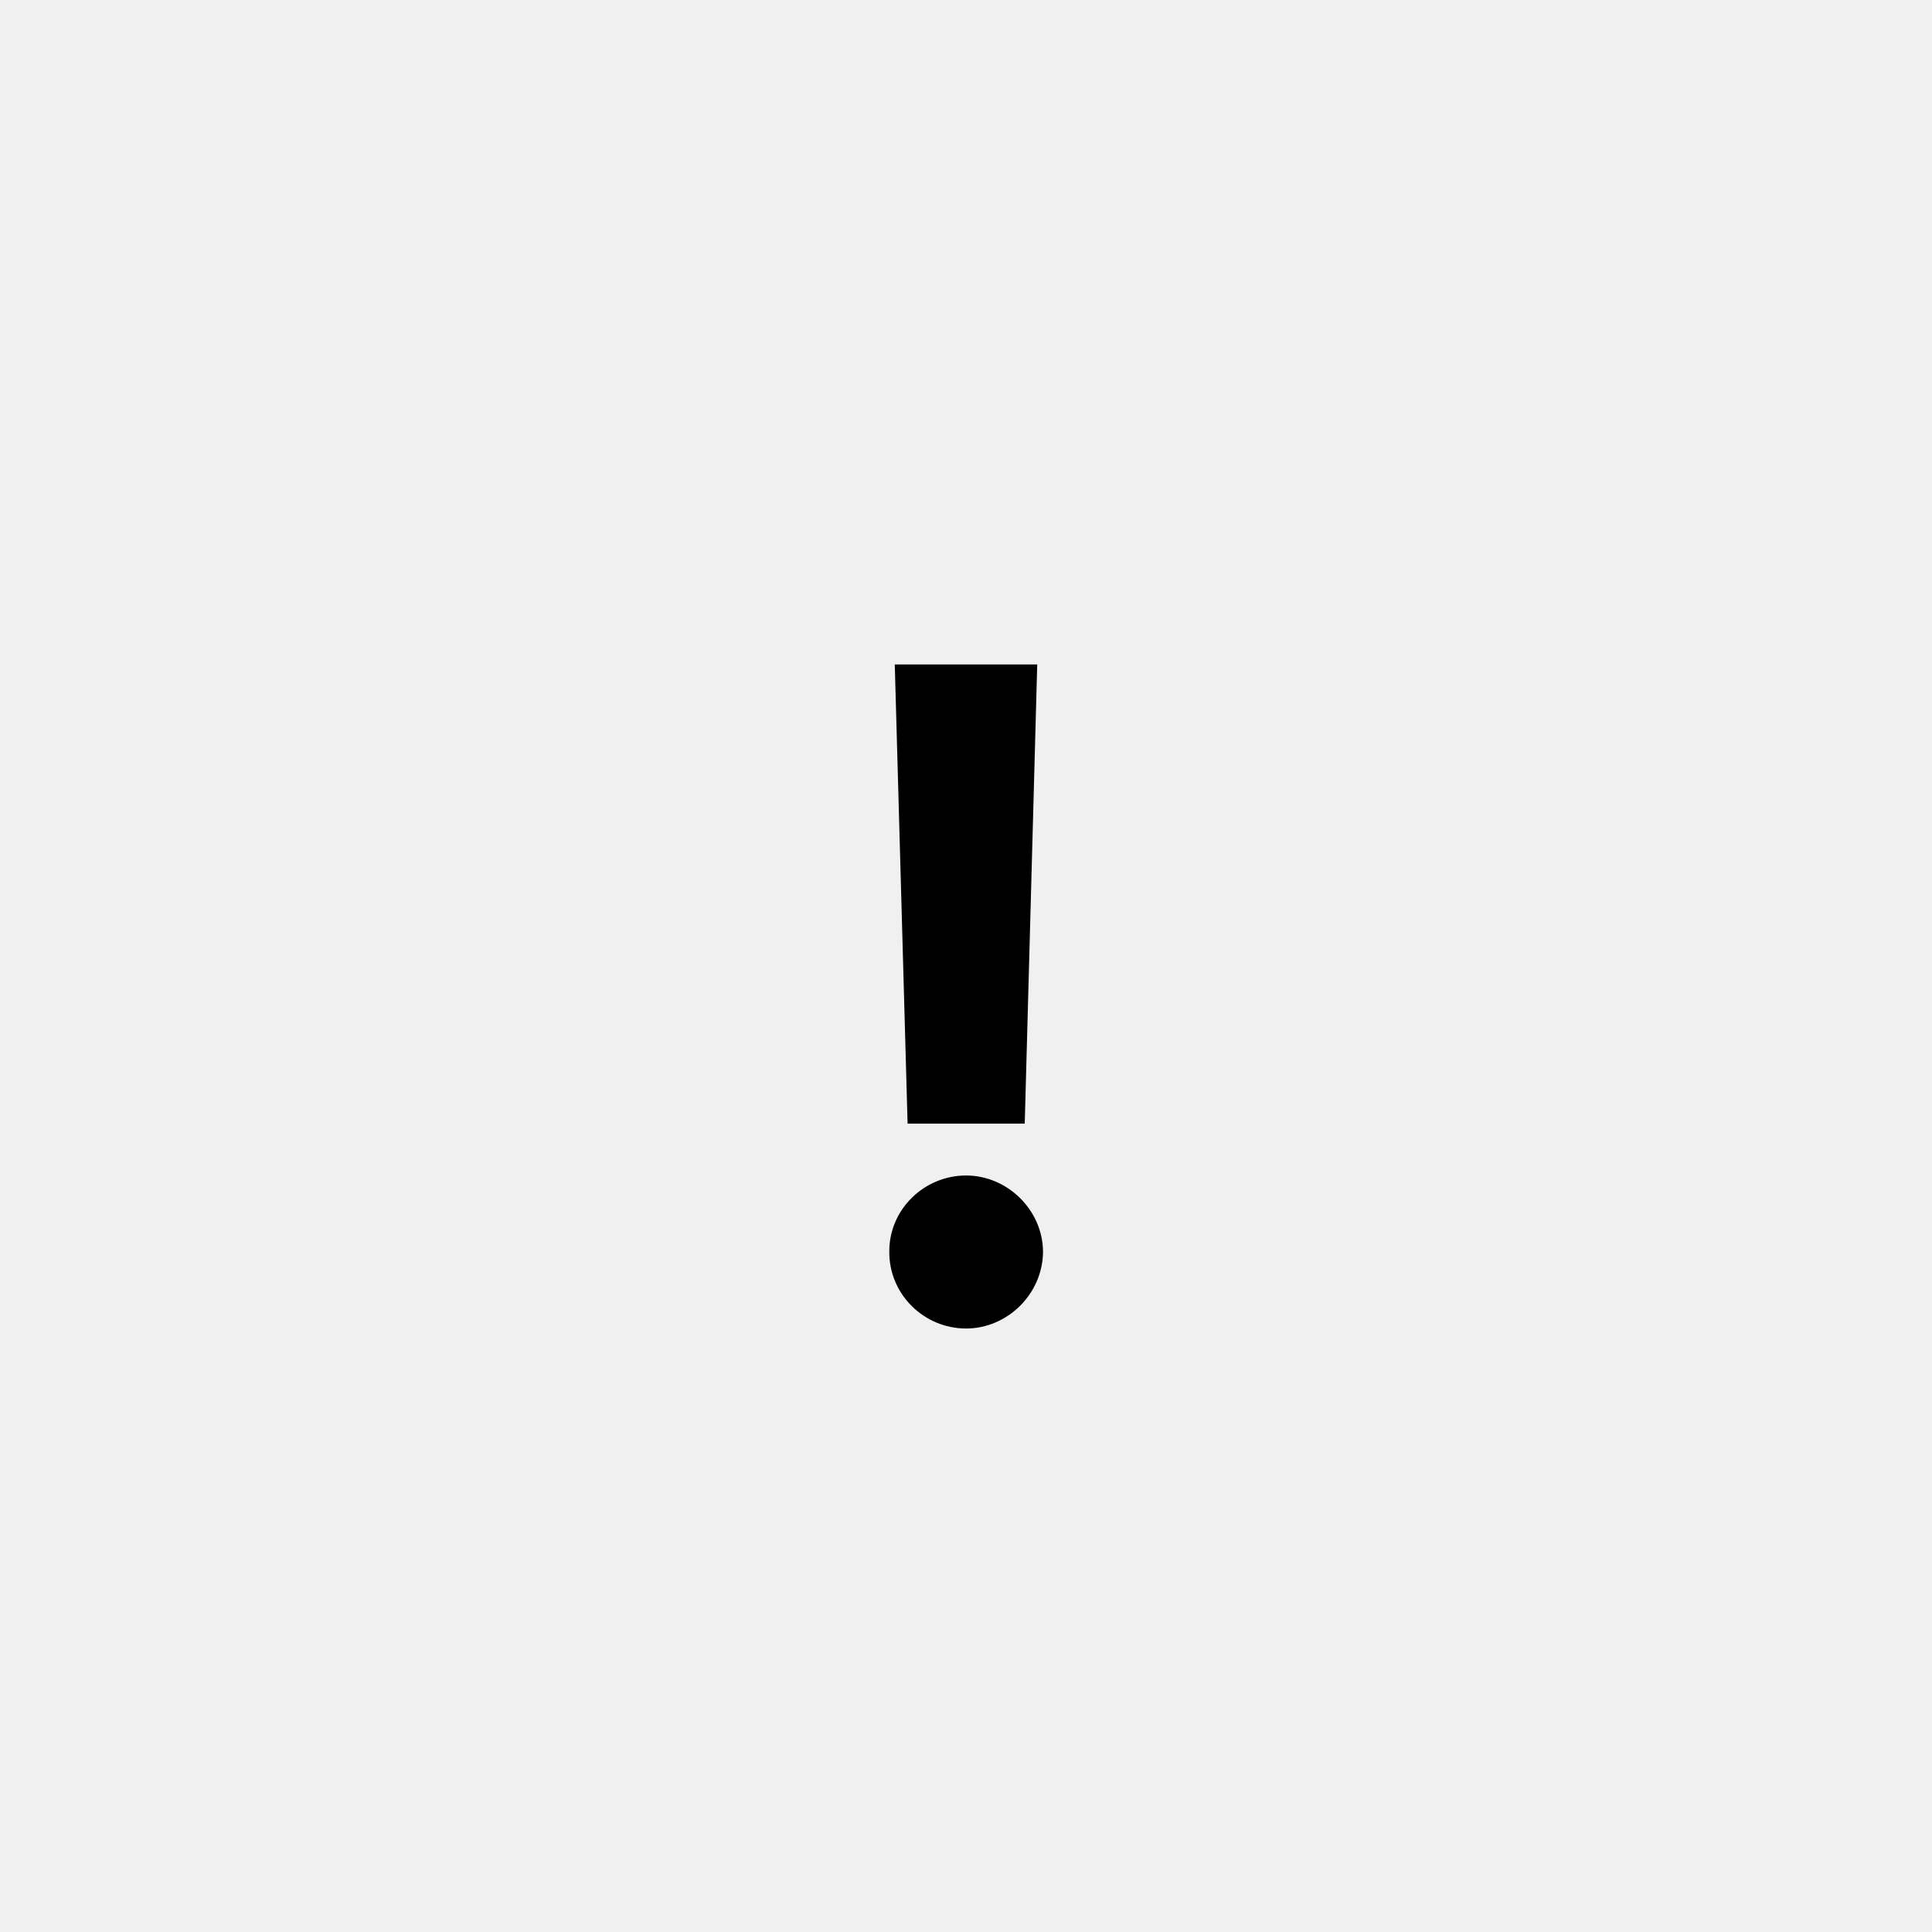
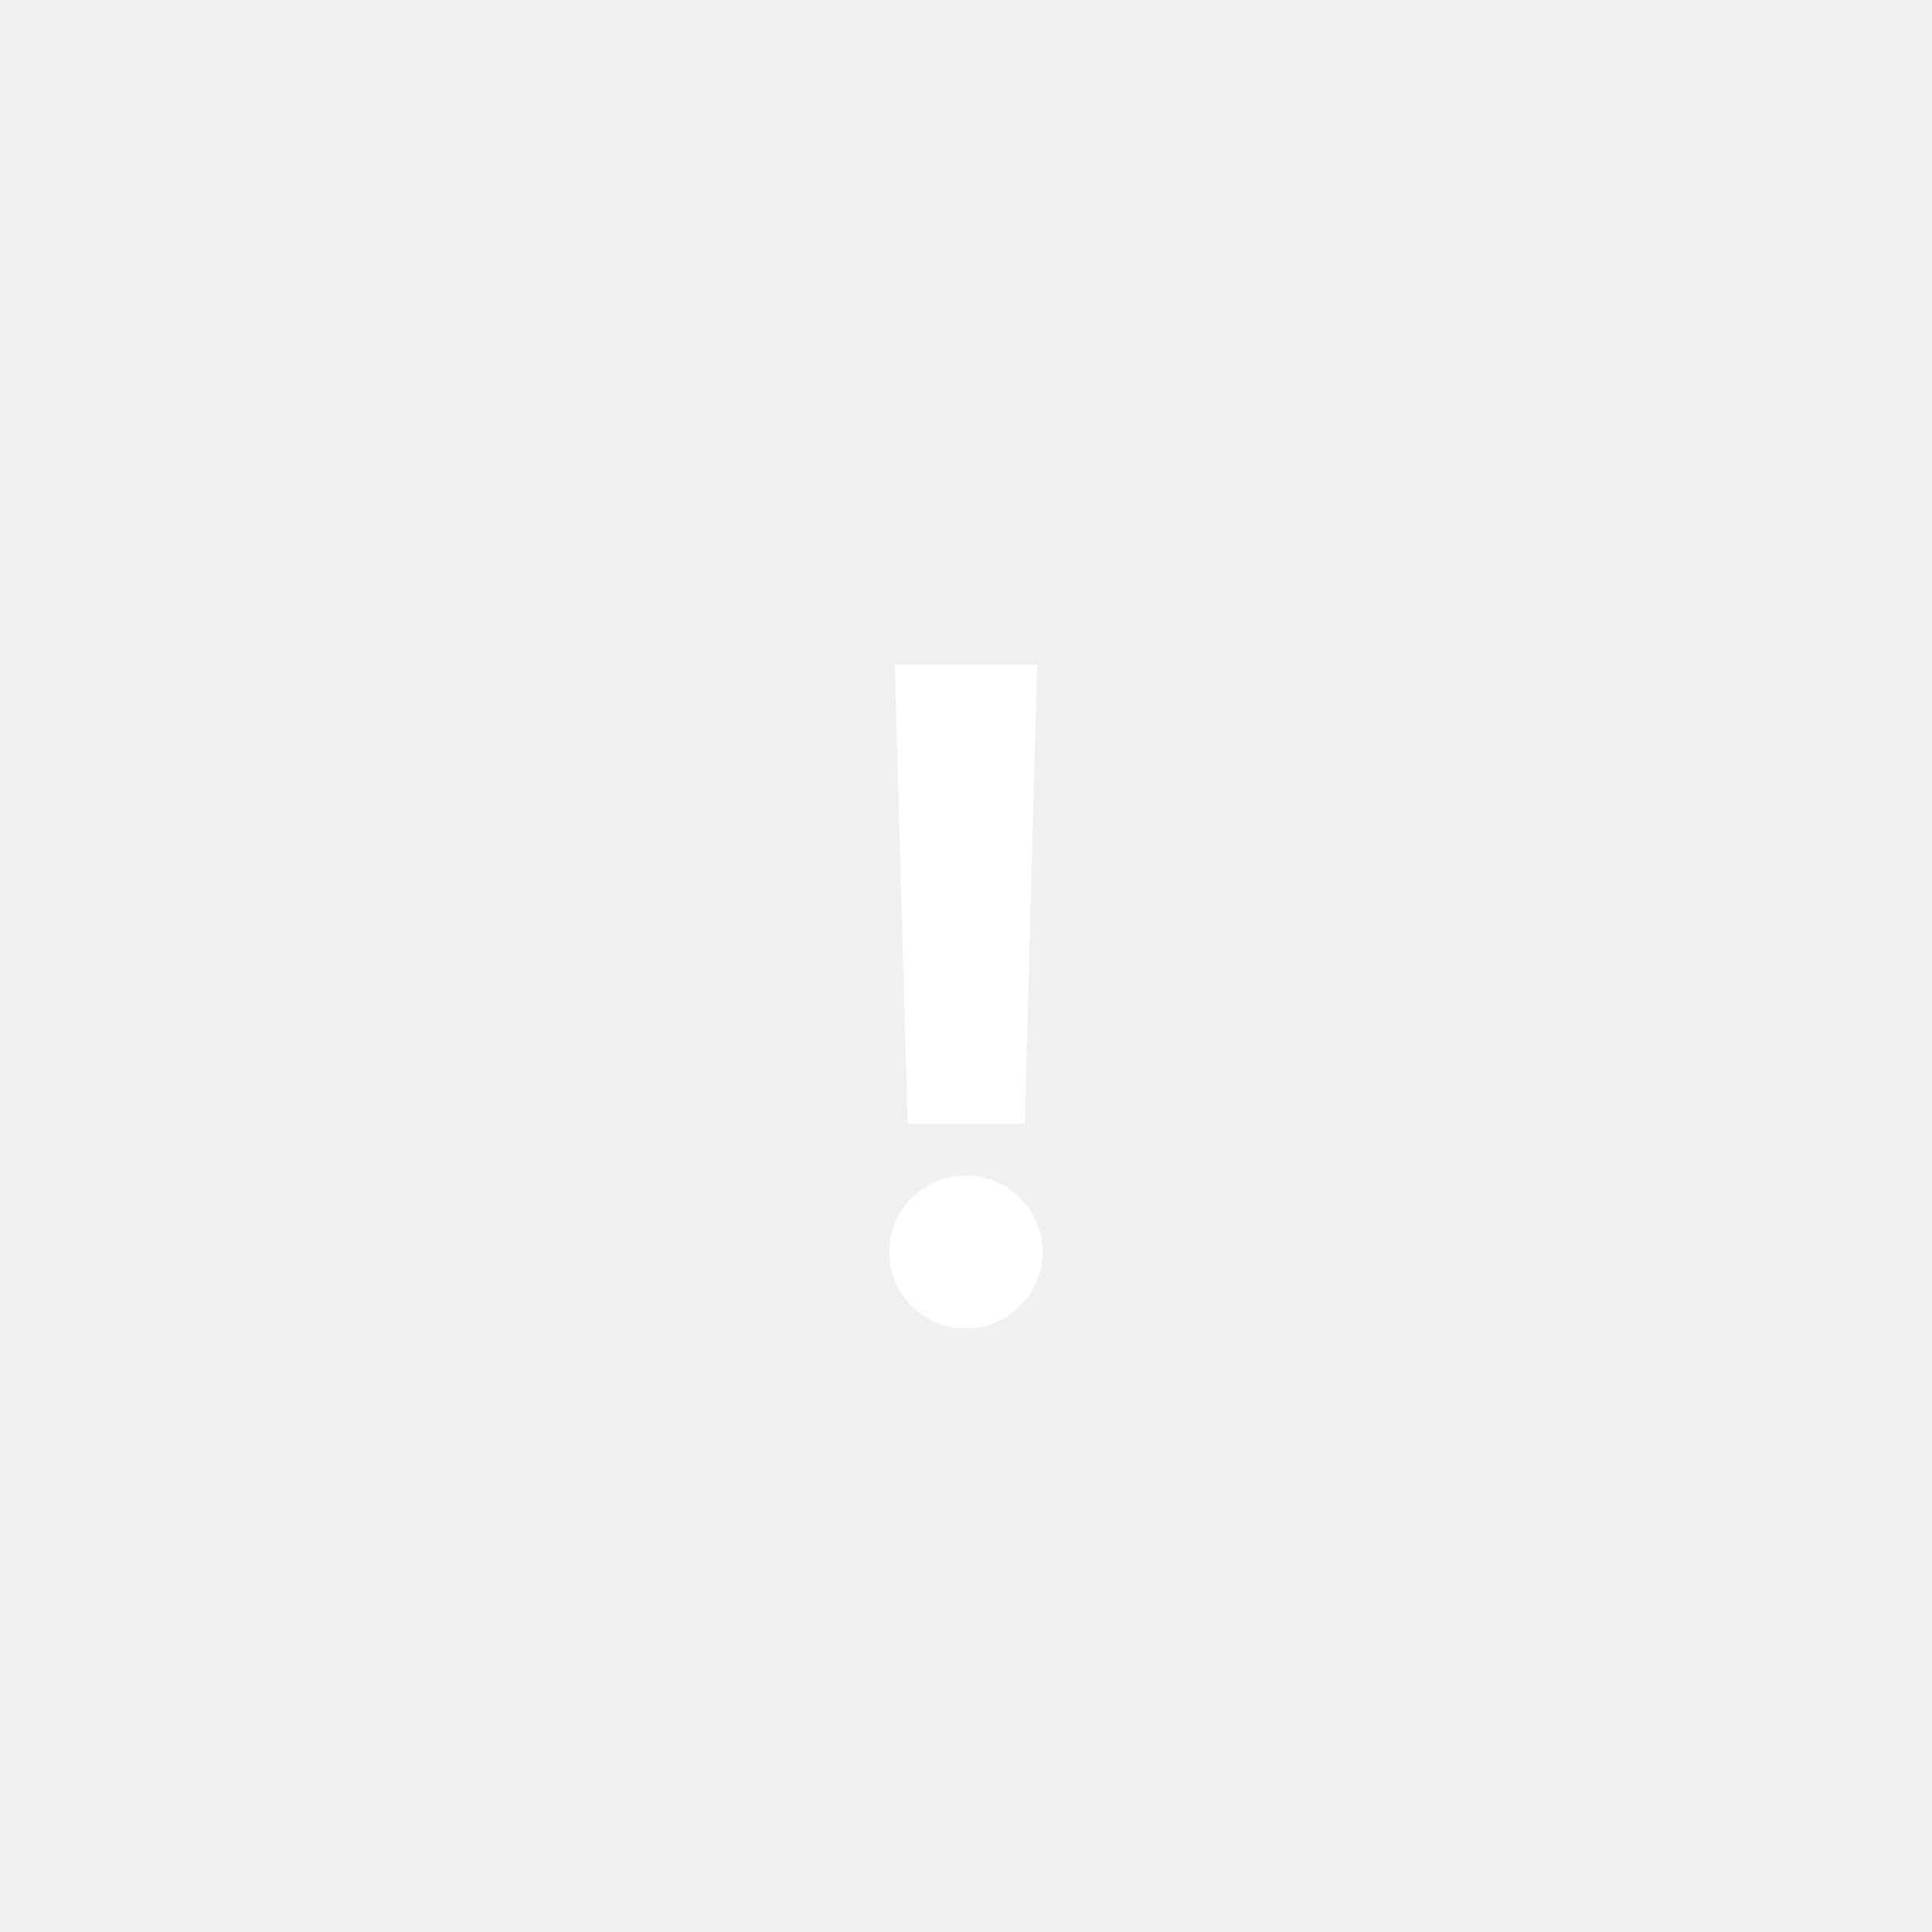
<svg xmlns="http://www.w3.org/2000/svg" width="30" height="30" viewBox="0 0 30 30" fill="none">
-   <path d="M16.106 10.318H13.894L14.093 17.447H15.912L16.106 10.318ZM15.002 20.629C15.639 20.629 16.191 20.097 16.196 19.436C16.191 18.785 15.639 18.253 15.002 18.253C14.346 18.253 13.804 18.785 13.809 19.436C13.804 20.097 14.346 20.629 15.002 20.629Z" fill="black" />
+   <path d="M16.106 10.318H13.894L14.093 17.447H15.912L16.106 10.318ZM15.002 20.629C15.639 20.629 16.191 20.097 16.196 19.436C16.191 18.785 15.639 18.253 15.002 18.253C14.346 18.253 13.804 18.785 13.809 19.436C13.804 20.097 14.346 20.629 15.002 20.629Z" fill="white" />
</svg>
